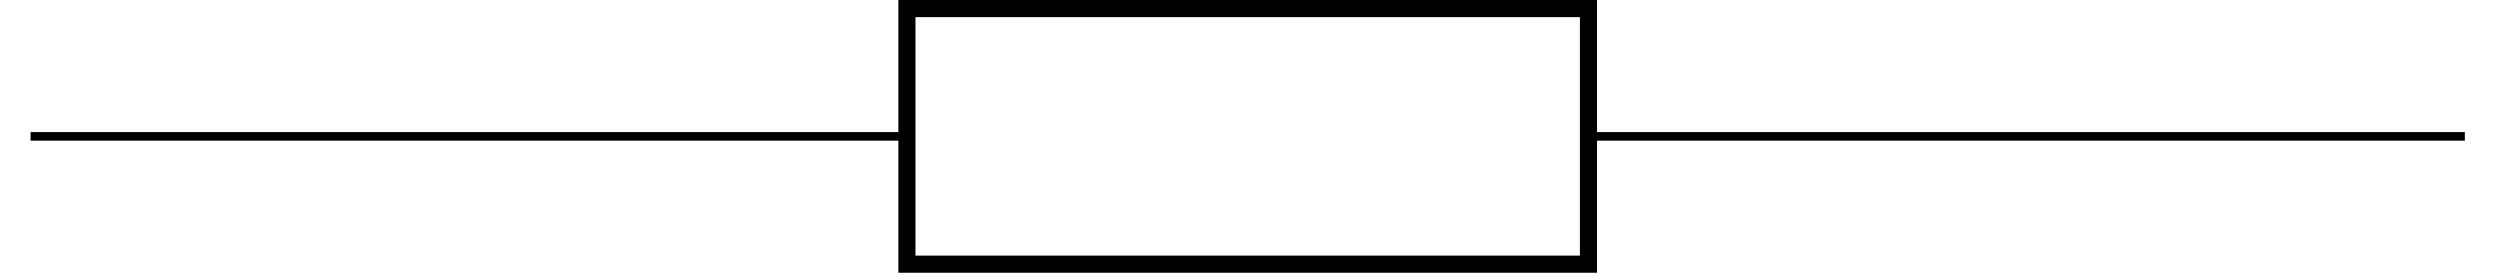
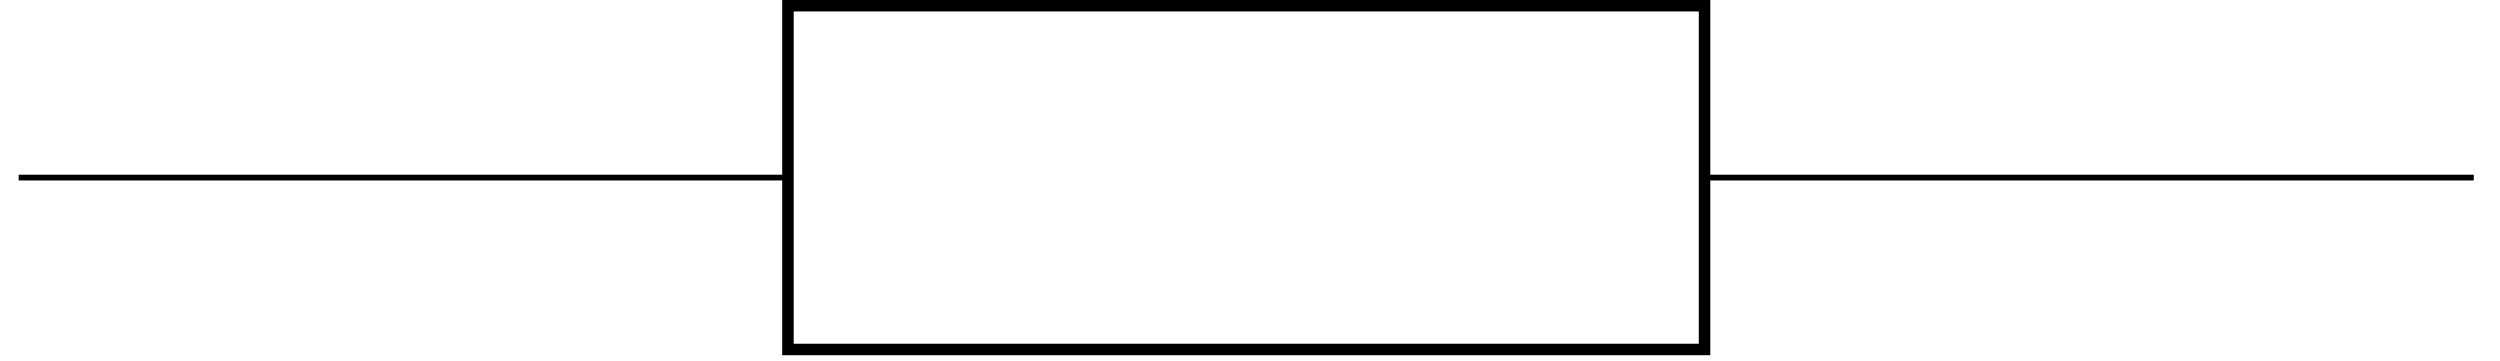
- <svg xmlns="http://www.w3.org/2000/svg" width="113.784pt" height="12.703pt" viewBox="0 0 113.784 12.703" version="1.2">
+ <svg xmlns="http://www.w3.org/2000/svg" width="170.477pt" height="24.608pt" viewBox="0 0 170.477 24.608" version="1.2">
  <defs>
    <clipPath id="clip1">
-       <path d="M 1.195 6 L 112.379 6 L 112.379 7 L 1.195 7 Z M 1.195 6 " />
+       <path d="M 1.078 11 L 168.883 11 L 168.883 13 L 1.078 13 Z M 1.078 11 " />
    </clipPath>
    <clipPath id="clip2">
-       <path d="M 40 0 L 73 0 L 73 12.414 L 40 12.414 Z M 40 0 " />
+       <path d="M 53 0 L 117 0 L 117 24.223 L 53 24.223 Z M 53 0 " />
    </clipPath>
  </defs>
  <g id="surface1">
    <g clip-path="url(#clip1)" clip-rule="nonzero">
-       <path style="fill:none;stroke-width:0.399;stroke-linecap:butt;stroke-linejoin:miter;stroke:rgb(0%,0%,0%);stroke-opacity:1;stroke-miterlimit:10;" d="M 0.002 -0 L 0.198 -0 M 0.002 -0 L 40.821 -0 M 72.566 -0 L 113.385 -0 M 113.189 -0 L 113.385 -0 " transform="matrix(0.977154,0,0,-0.977154,1.388684,6.206881)" />
+       <path style="fill:none;stroke-width:0.399;stroke-linecap:butt;stroke-linejoin:miter;stroke:rgb(0%,0%,0%);stroke-opacity:1;stroke-miterlimit:10;" d="M -0.002 0.002 L 0.399 0.002 M -0.002 0.002 L 53.291 0.002 M 116.791 0.002 L 170.079 0.002 M 169.682 0.002 L 170.079 0.002 " transform="matrix(0.98432,0,0,-0.98432,1.27502,12.11107)" />
    </g>
    <g clip-path="url(#clip2)" clip-rule="nonzero">
-       <path style="fill:none;stroke-width:0.797;stroke-linecap:butt;stroke-linejoin:miter;stroke:rgb(0%,0%,0%);stroke-opacity:1;stroke-miterlimit:10;" d="M 40.821 5.952 L 72.566 5.952 L 72.566 -5.953 L 40.821 -5.953 Z M 40.821 5.952 " transform="matrix(0.977154,0,0,-0.977154,1.388684,6.206881)" />
+       <path style="fill:none;stroke-width:0.797;stroke-linecap:butt;stroke-linejoin:miter;stroke:rgb(0%,0%,0%);stroke-opacity:1;stroke-miterlimit:10;" d="M 116.791 -11.908 L 53.291 -11.908 L 53.291 11.907 L 116.791 11.907 Z M 116.791 -11.908 " transform="matrix(0.98432,0,0,-0.98432,1.27502,12.11107)" />
    </g>
  </g>
</svg>
